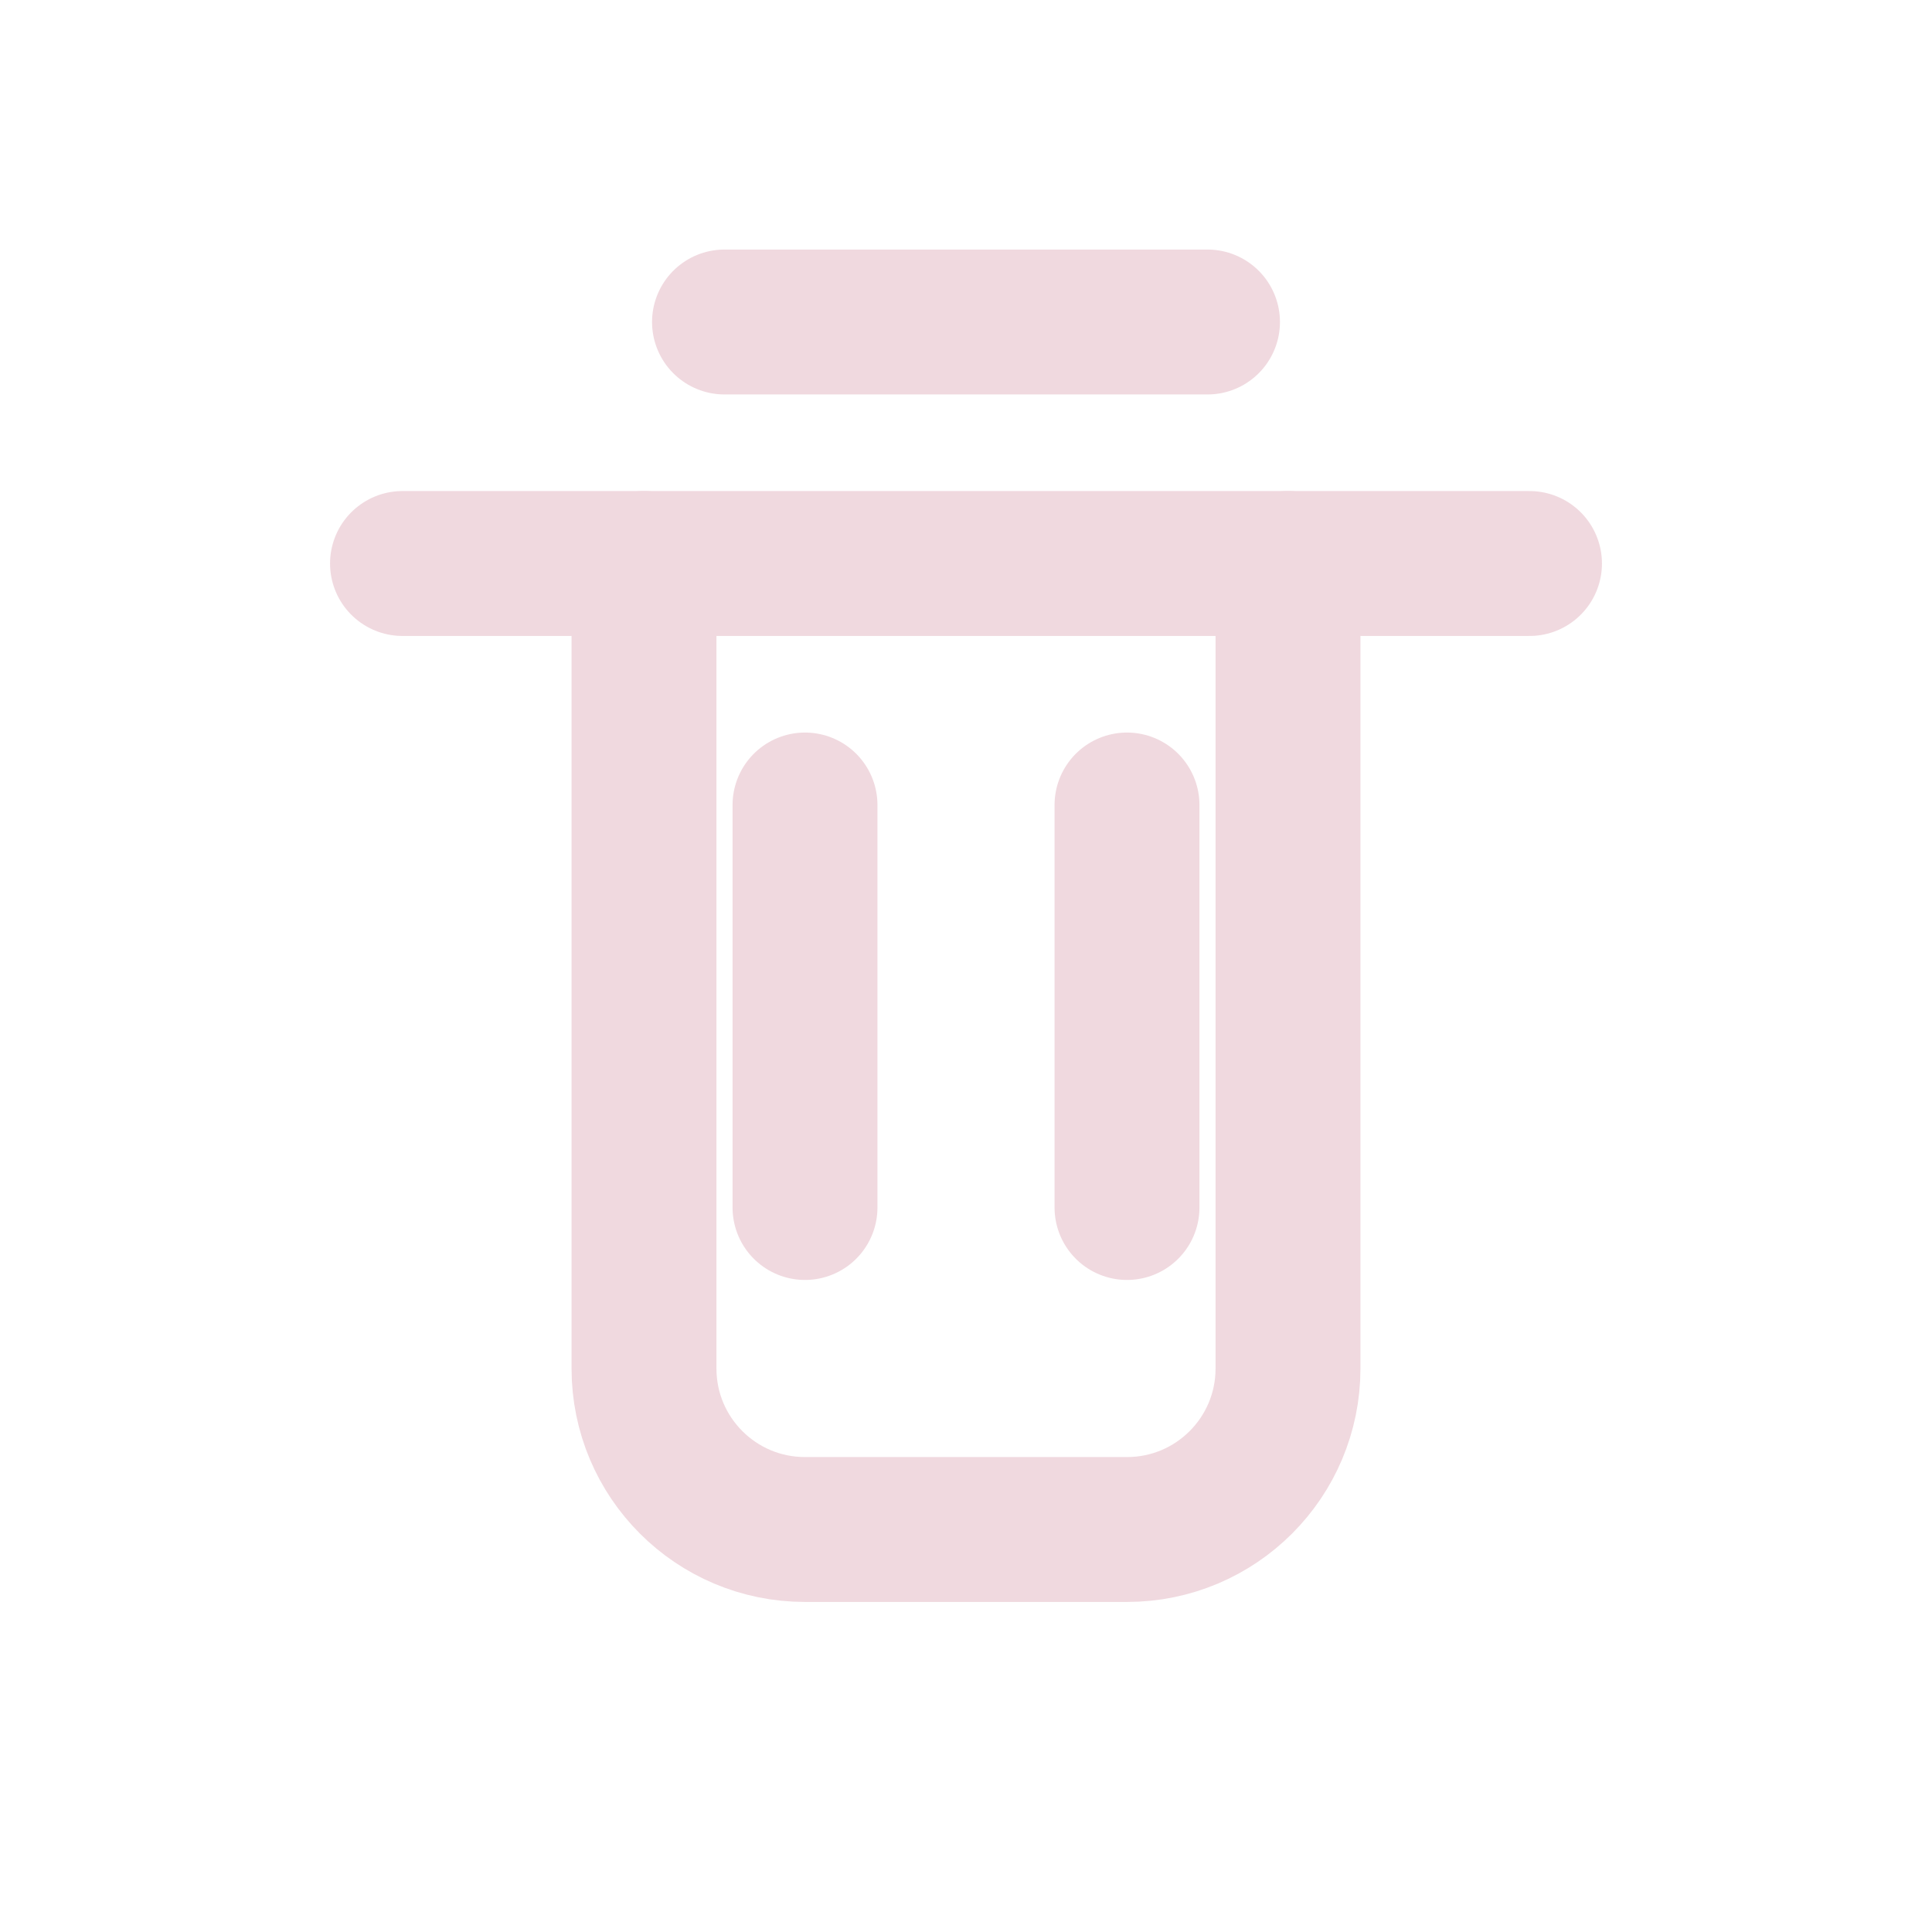
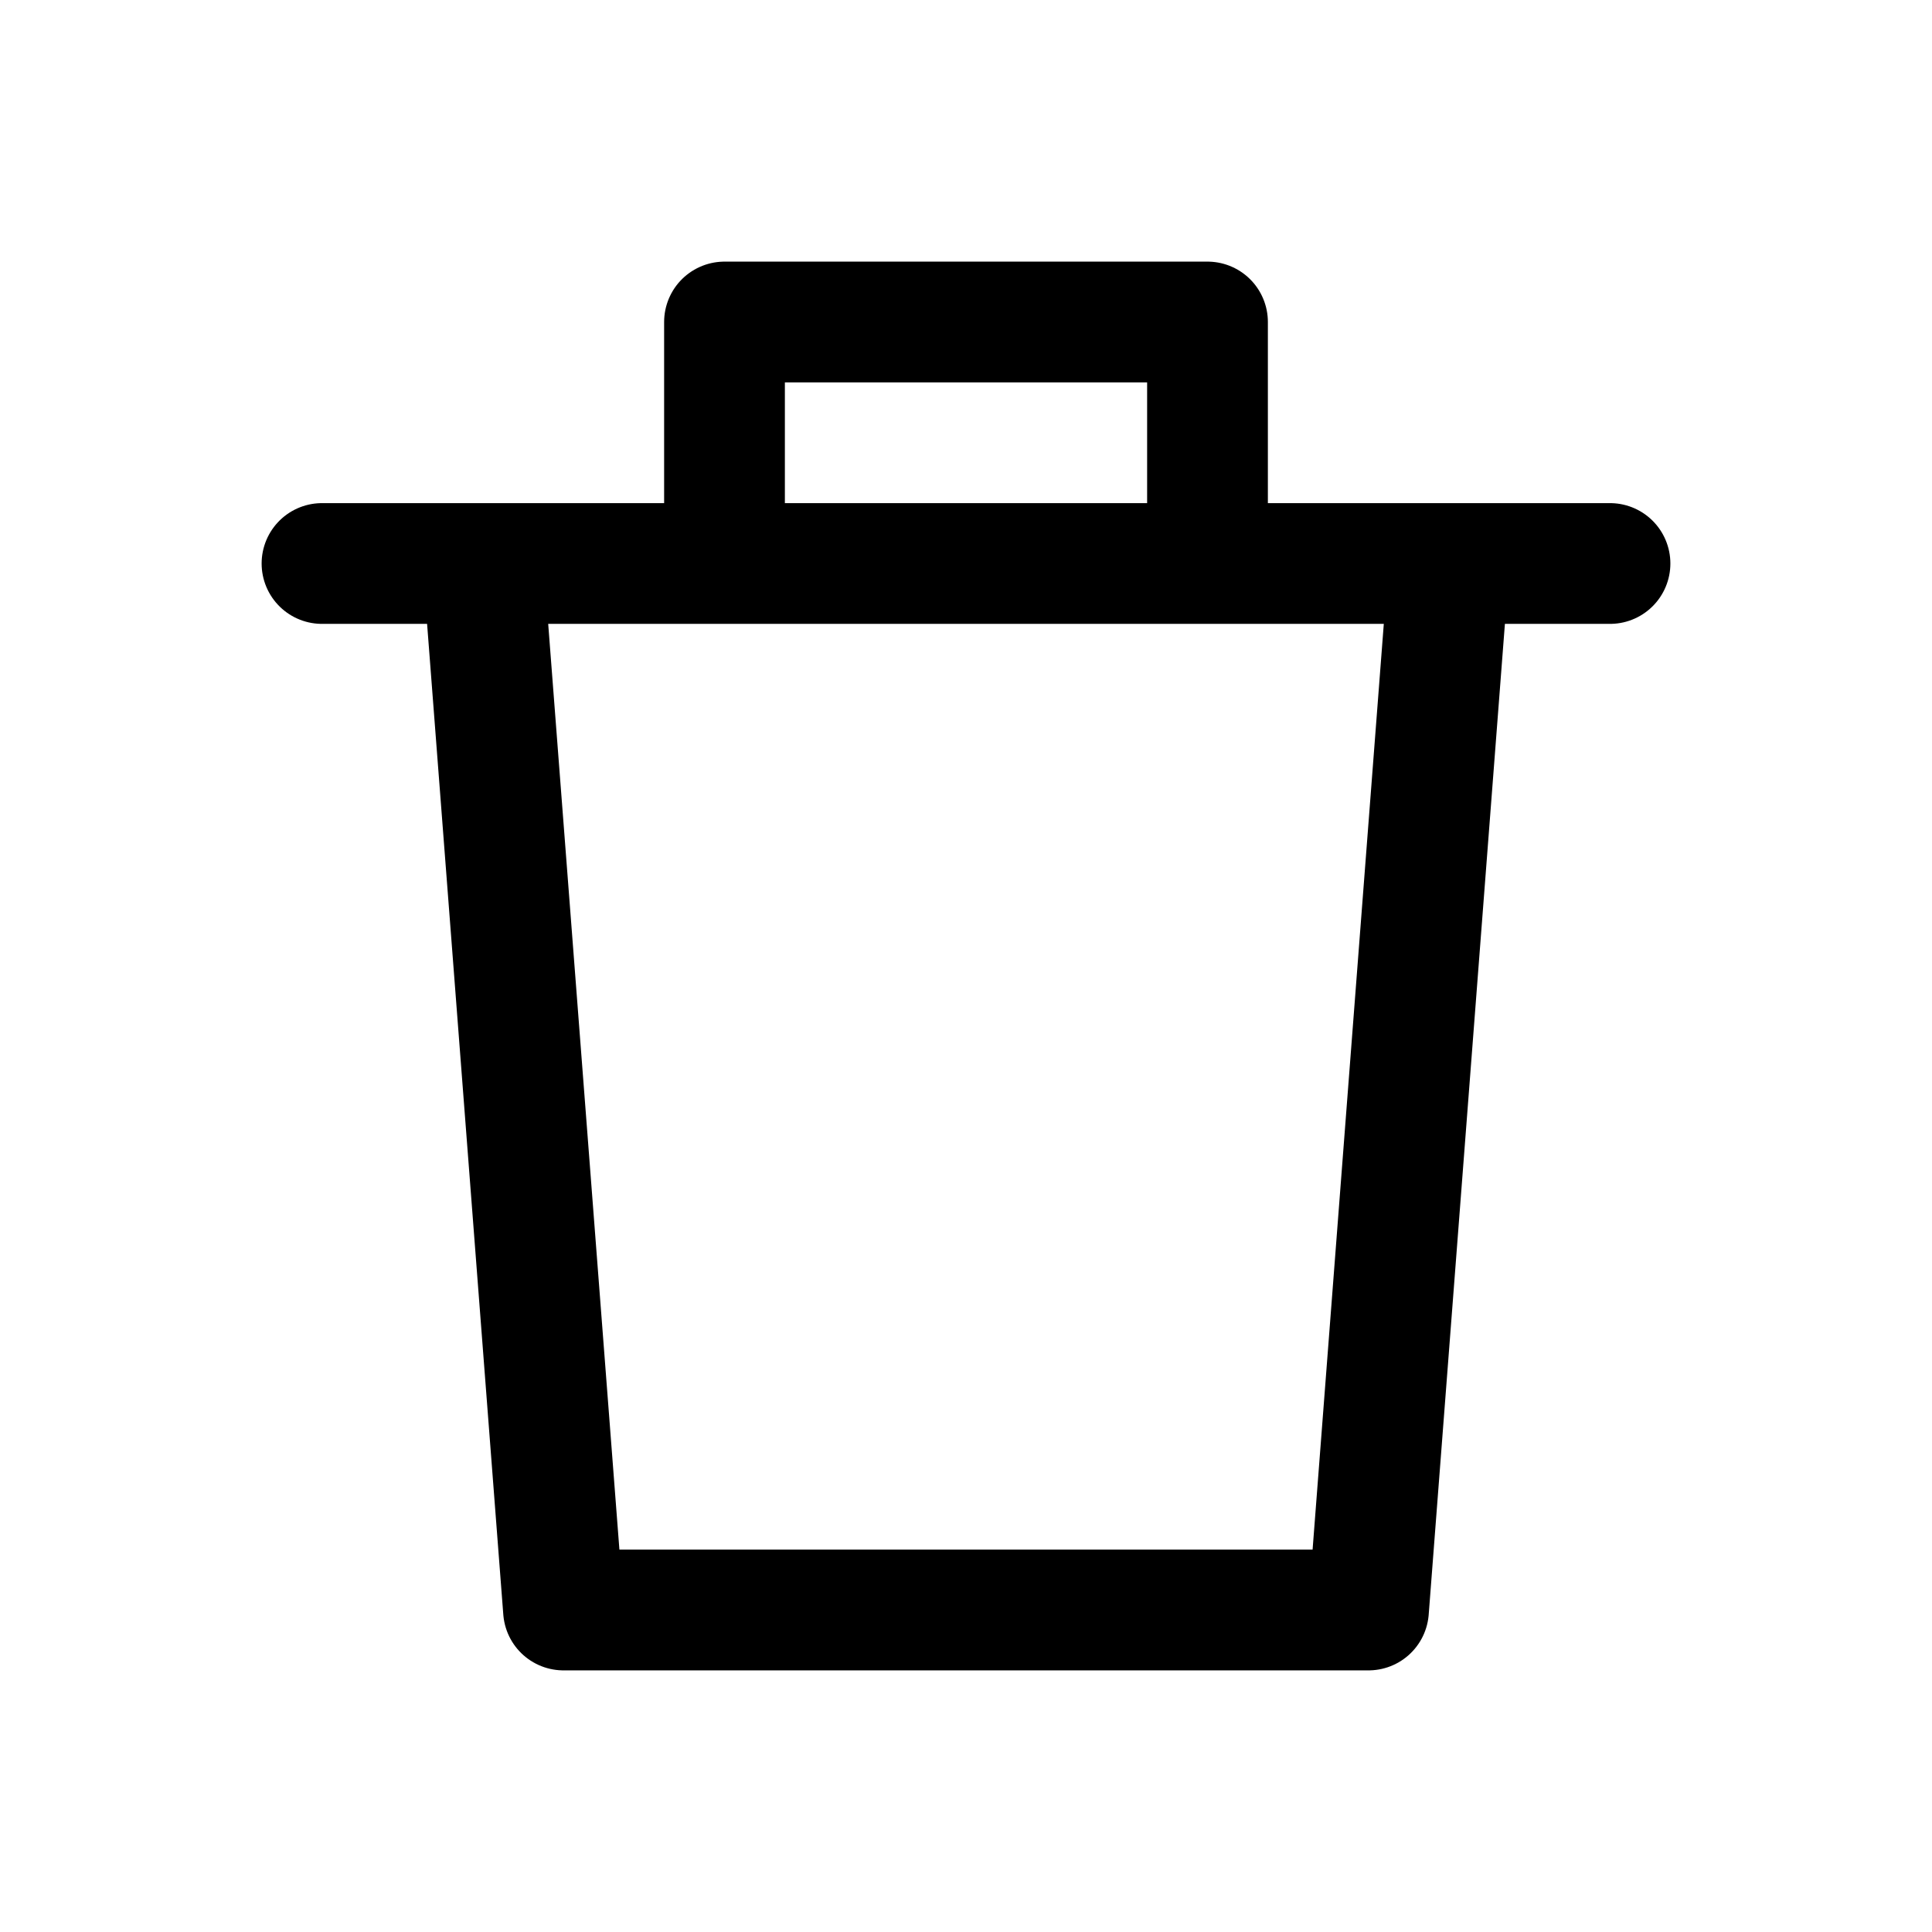
- <svg xmlns="http://www.w3.org/2000/svg" width="24" height="24" viewBox="0 0 24 24" fill="none">
-   <path d="M9 4H15" stroke="#F0D9DF" stroke-width="1.8" stroke-linecap="round" />
-   <path d="M5 7H19" stroke="#F0D9DF" stroke-width="1.8" stroke-linecap="round" />
-   <path d="M8 7V17C8 18.105 8.895 19 10 19H14C15.105 19 16 18.105 16 17V7" stroke="#F0D9DF" stroke-width="1.8" stroke-linecap="round" />
-   <path d="M10 10V15" stroke="#F0D9DF" stroke-width="1.8" stroke-linecap="round" />
-   <path d="M14 10V15" stroke="#F0D9DF" stroke-width="1.8" stroke-linecap="round" />
+ <svg xmlns="http://www.w3.org/2000/svg" viewBox="0 0 24 24" fill="none" stroke="#000" stroke-width="1.5" stroke-linecap="round" stroke-linejoin="round">
+   <path d="M4 7h16M9 7V4h6v3M6 7l1 13h10l1-13" />
</svg>
